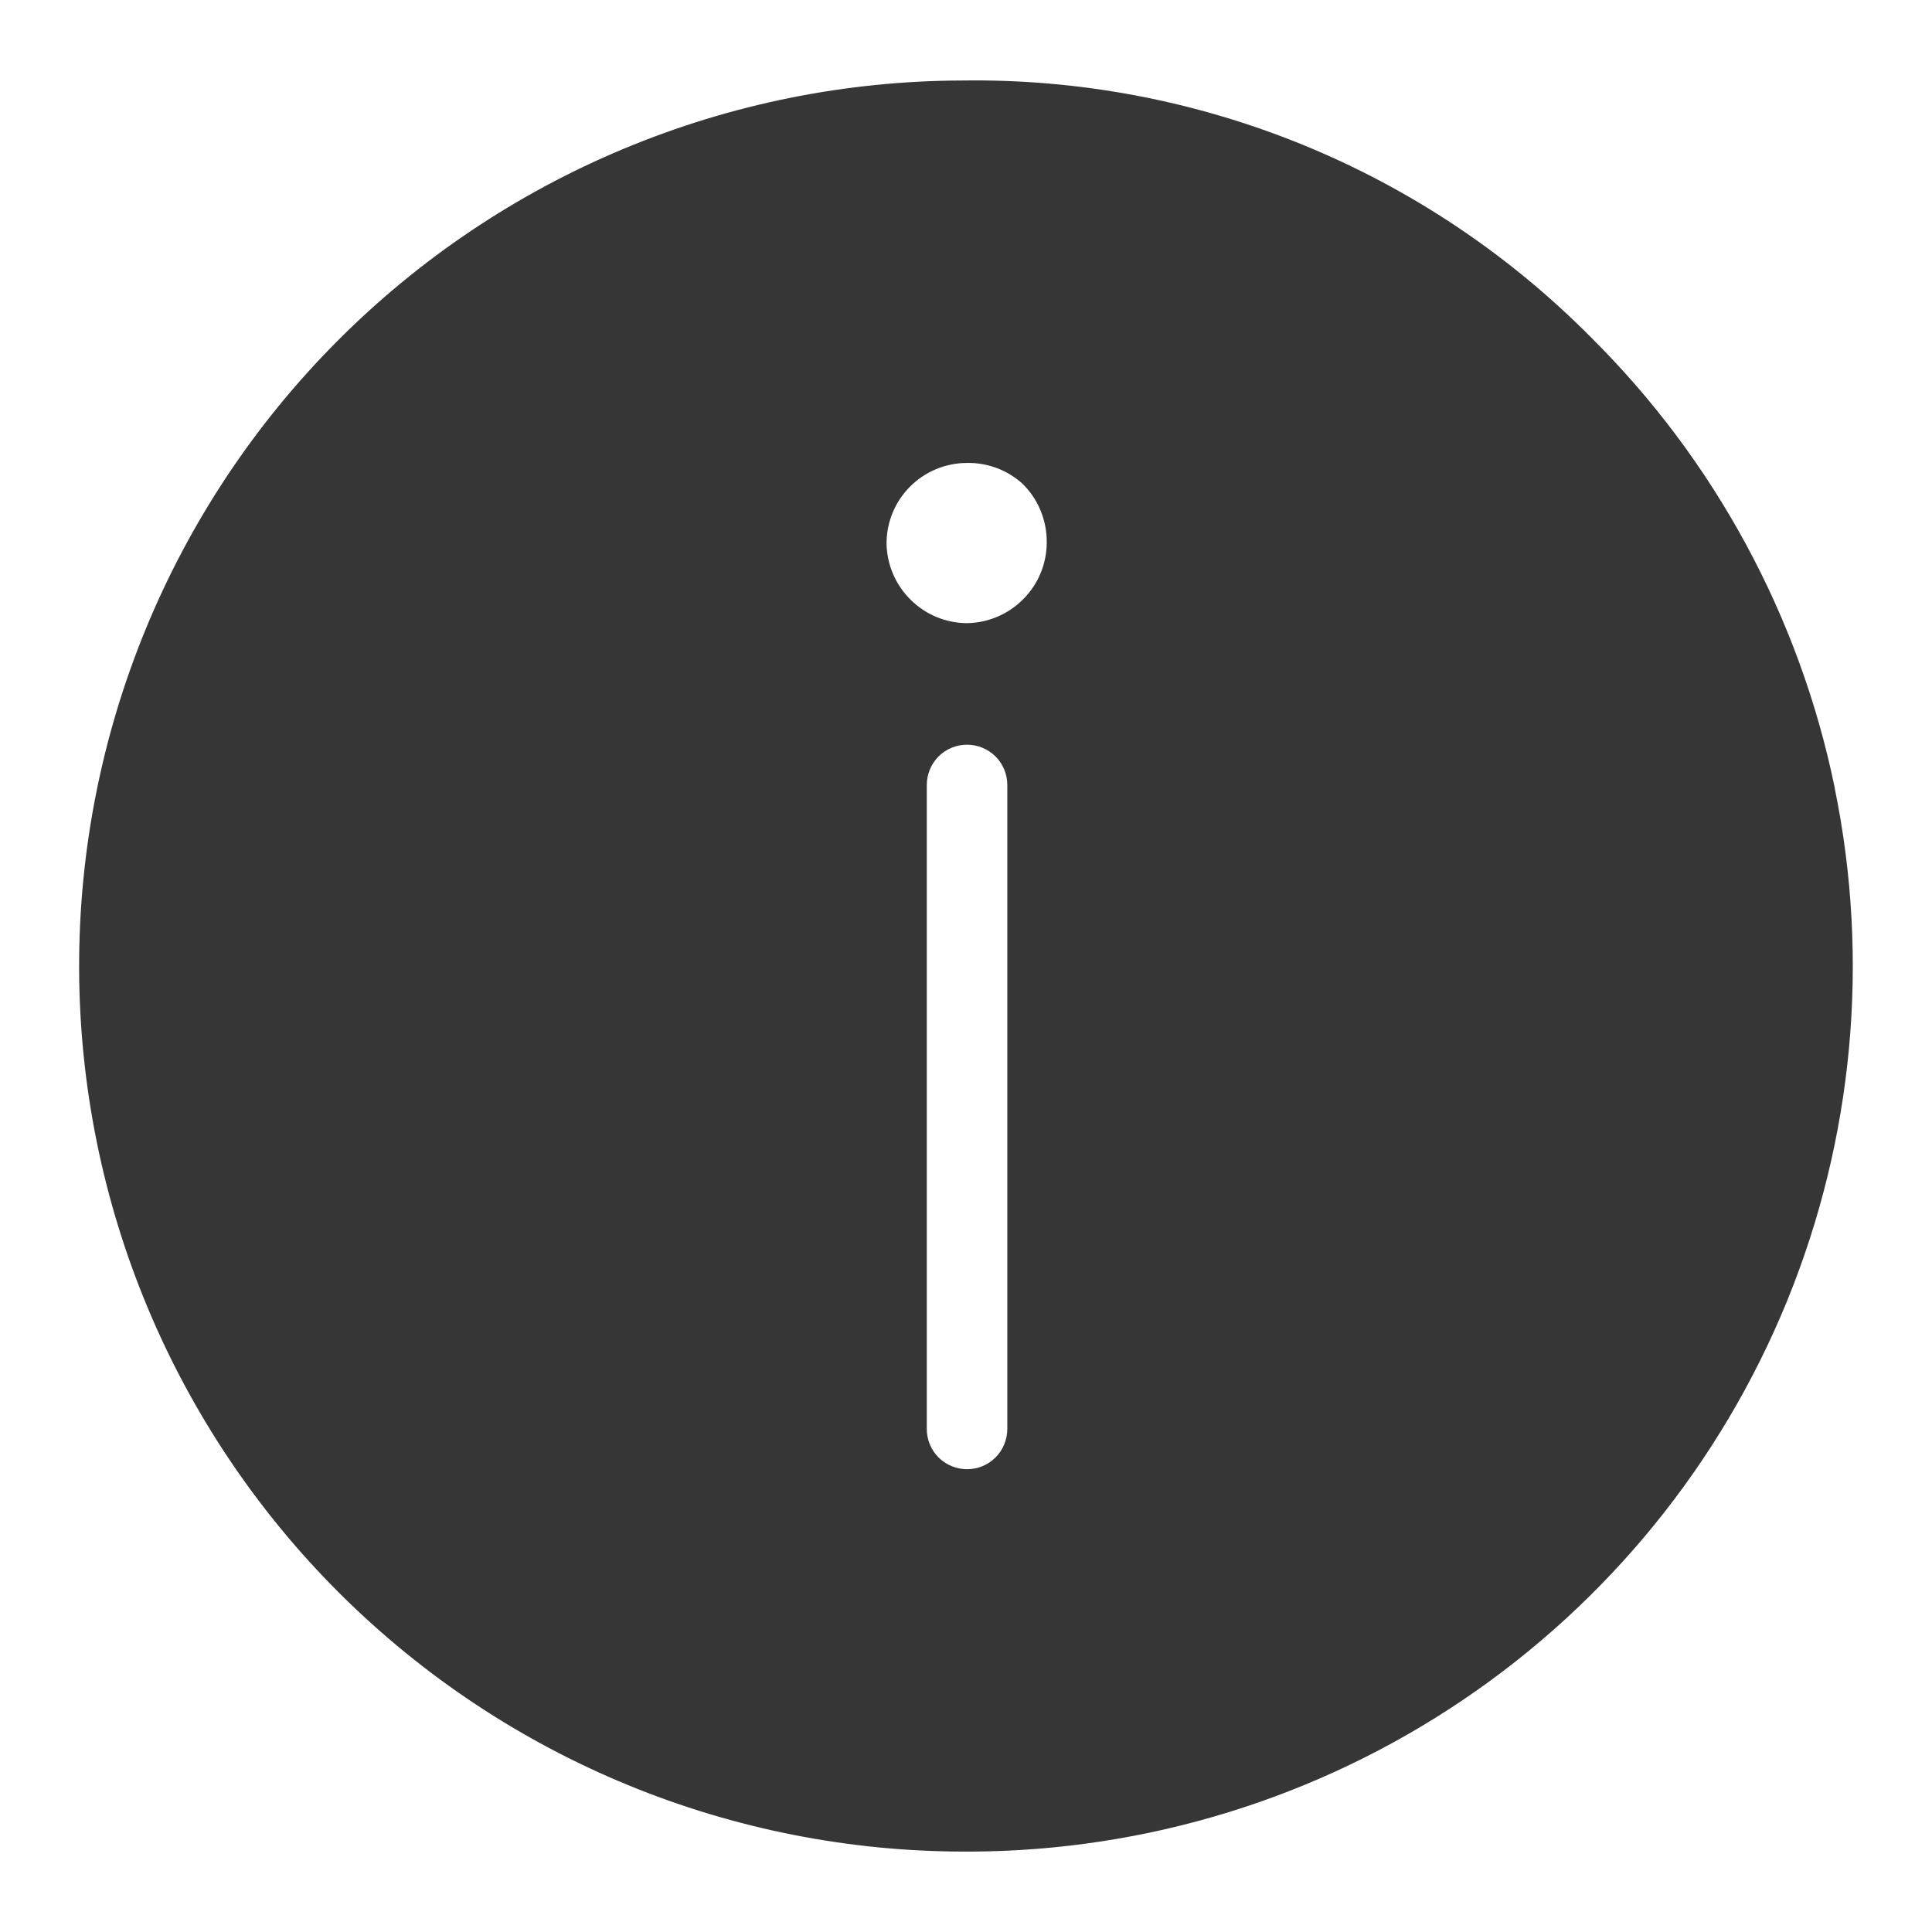
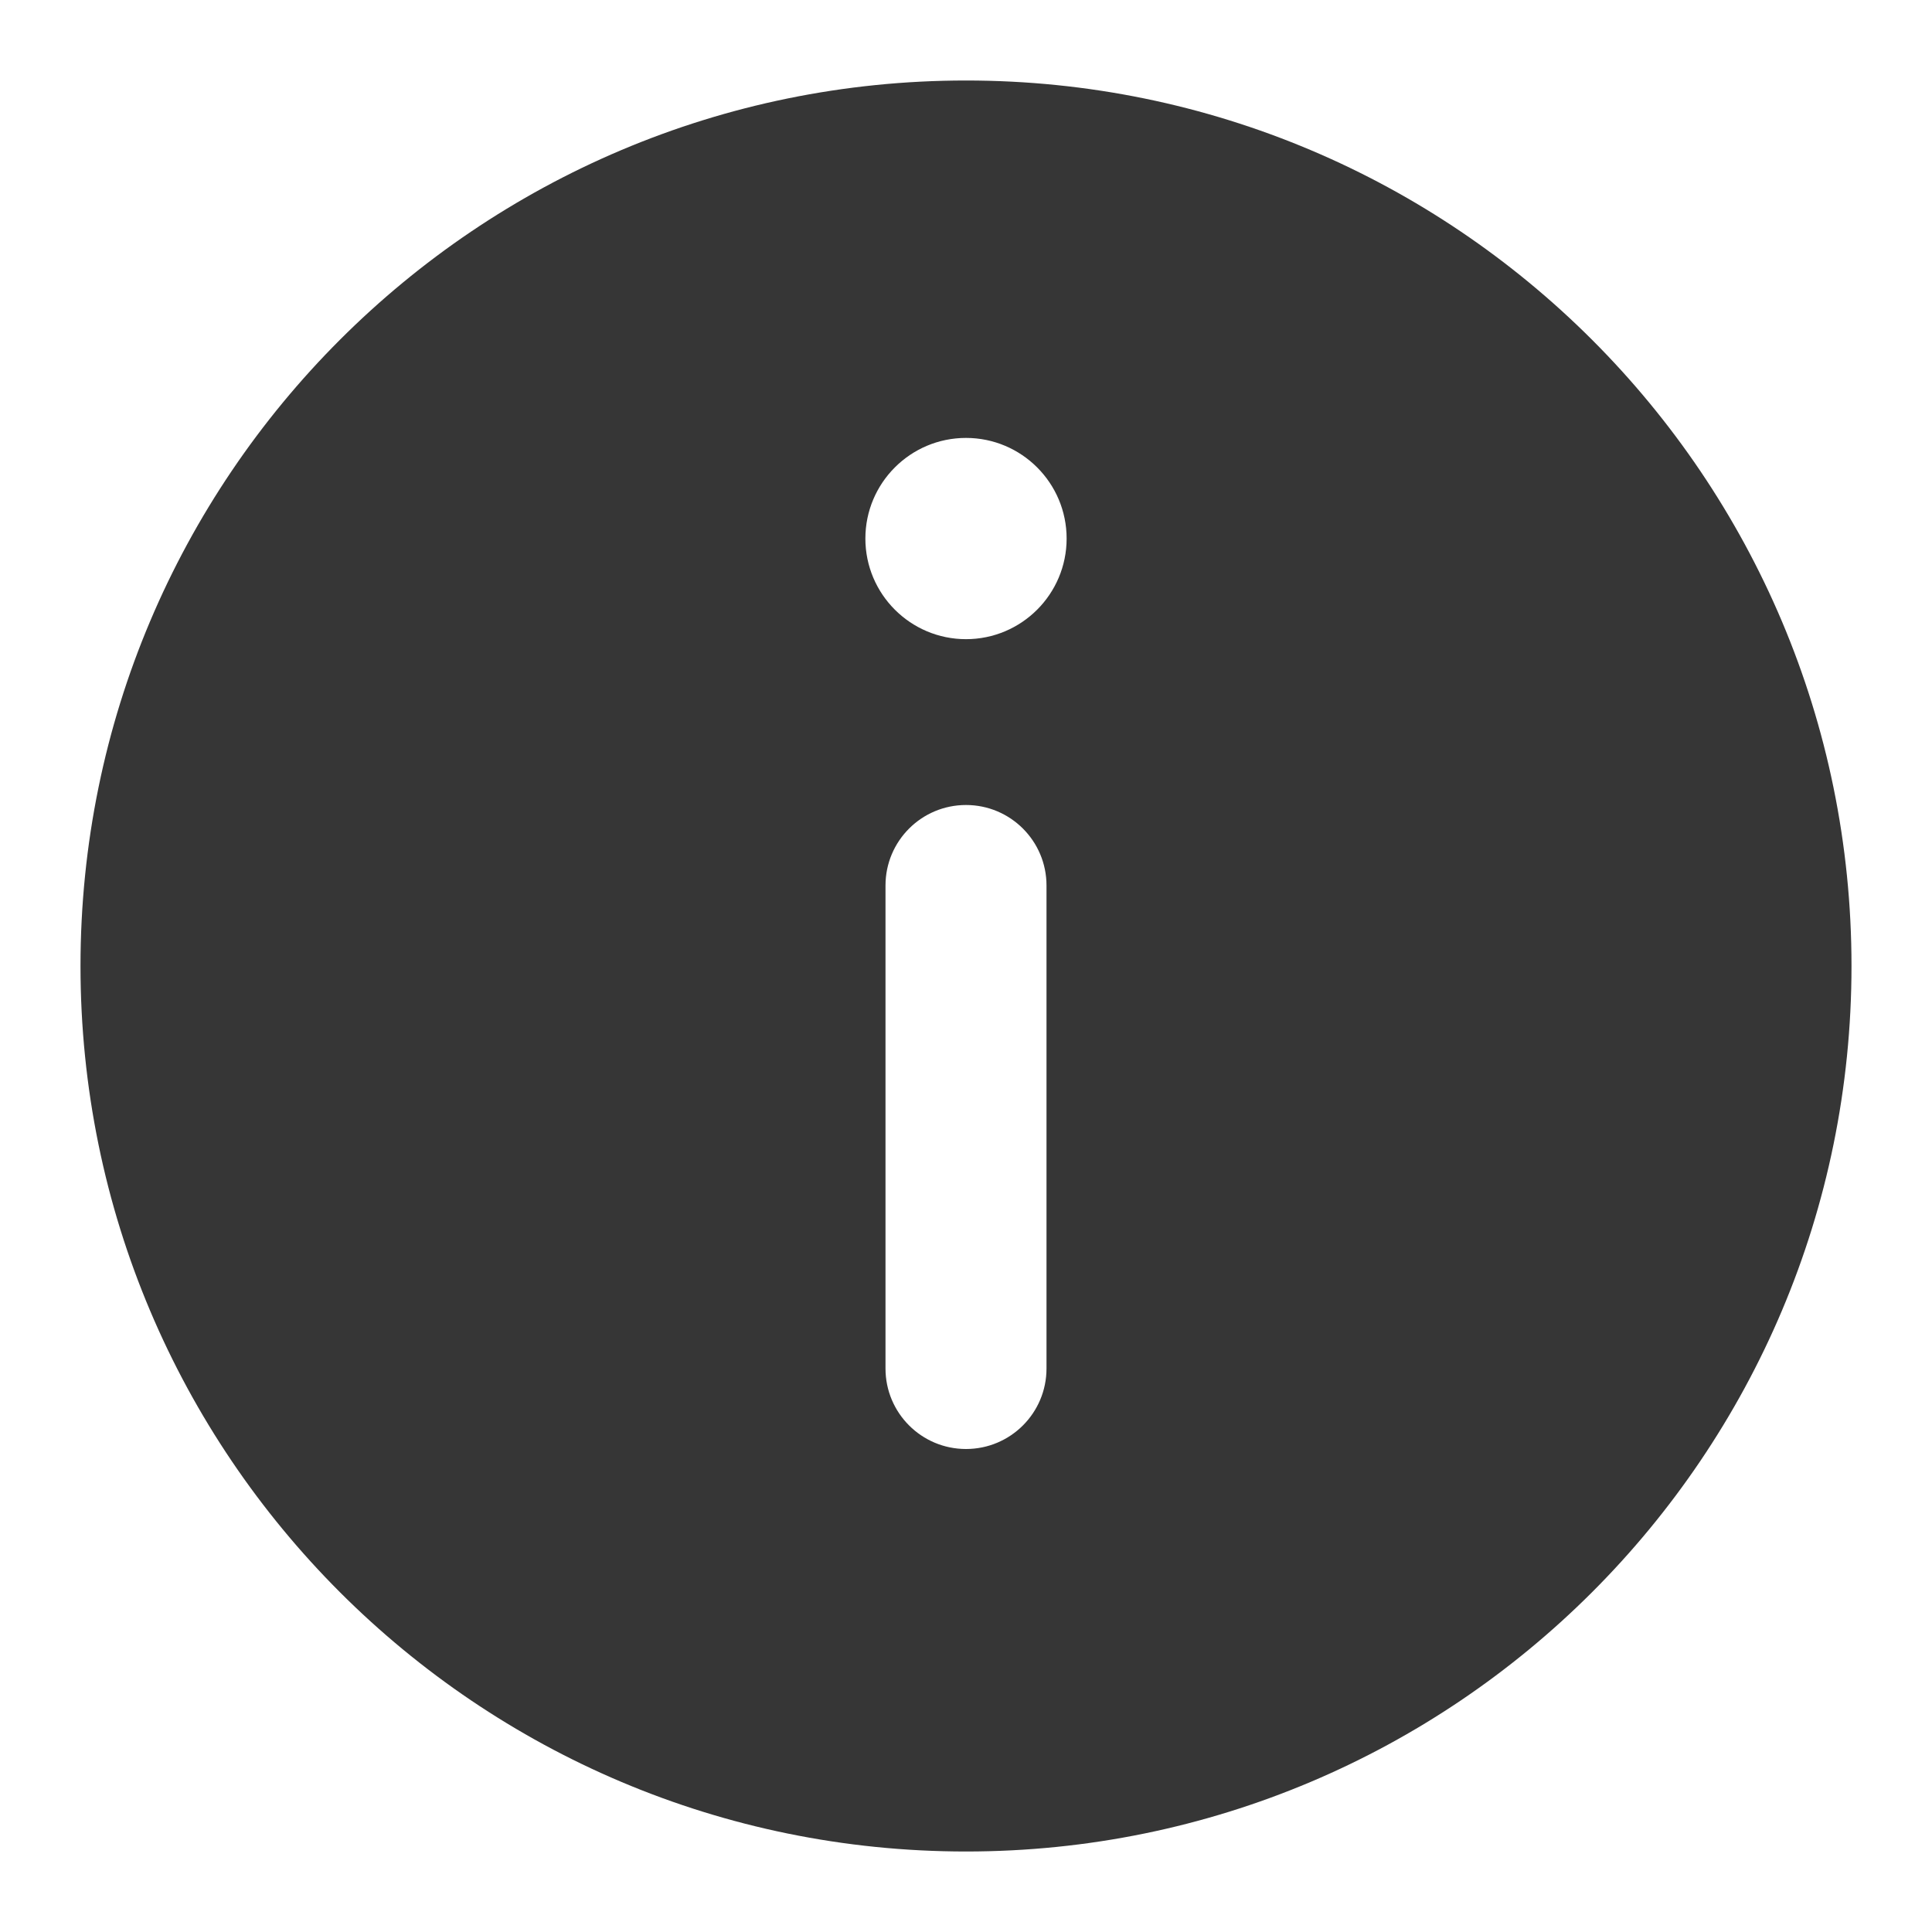
- <svg xmlns="http://www.w3.org/2000/svg" id="Camada_1" data-name="Camada 1" width="24" height="24" version="1.1" viewBox="0 0 24 24">
-   <path d="M22.794,9.797c-.436-2.132-1.494-4.086-3.041-5.617-1.02-1.027-2.236-1.838-3.576-2.384-1.34-.546-2.777-.817-4.224-.796-1.445.004-2.874.292-4.207.849-1.333.556-2.544,1.37-3.562,2.394C2.126,6.312.975,9.113.983,12.031c.008,2.917,1.174,5.712,3.243,7.769,2.068,2.057,4.87,3.209,7.787,3.201h.06c2.176-.011,4.3-.667,6.102-1.885,1.803-1.218,3.204-2.944,4.026-4.958.822-2.015,1.028-4.228.592-6.359ZM12.513,17.751c0,.133-.053.26-.146.354-.094.094-.221.146-.354.146s-.26-.053-.354-.146c-.094-.094-.146-.221-.146-.354v-8c0-.133.053-.26.146-.354.094-.094.221-.146.354-.146s.26.053.354.146c.094.094.146.221.146.354v8ZM12.713,7.441c-.185.188-.436.296-.7.3-.262-.001-.514-.105-.7-.29-.188-.185-.296-.436-.3-.7,0-.265.105-.52.293-.707.188-.188.442-.293.707-.293.25-.005.493.085.68.25.1.095.179.21.232.338.053.127.08.264.078.402-.001.262-.105.514-.29.7Z" fill="#363636" stroke-width="0" />
+ <svg xmlns="http://www.w3.org/2000/svg" id="Camada_1" width="24" height="24" version="1.1" viewBox="0 0 24 24">
+   <path d="M12,1C5.925,1,1,5.925,1,12s4.925,11,11,11,11-4.925,11-11S18.075,1,12,1ZM13,17c0,.553-.448,1-1,1s-1-.447-1-1v-6c0-.553.448-1,1-1s1,.447,1,1v6ZM12,7.94c-.69,0-1.25-.56-1.25-1.25s.56-1.25,1.25-1.25,1.25.56,1.25,1.25-.56,1.25-1.25,1.25Z" fill="#363636" fill-rule="evenodd" />
</svg>
